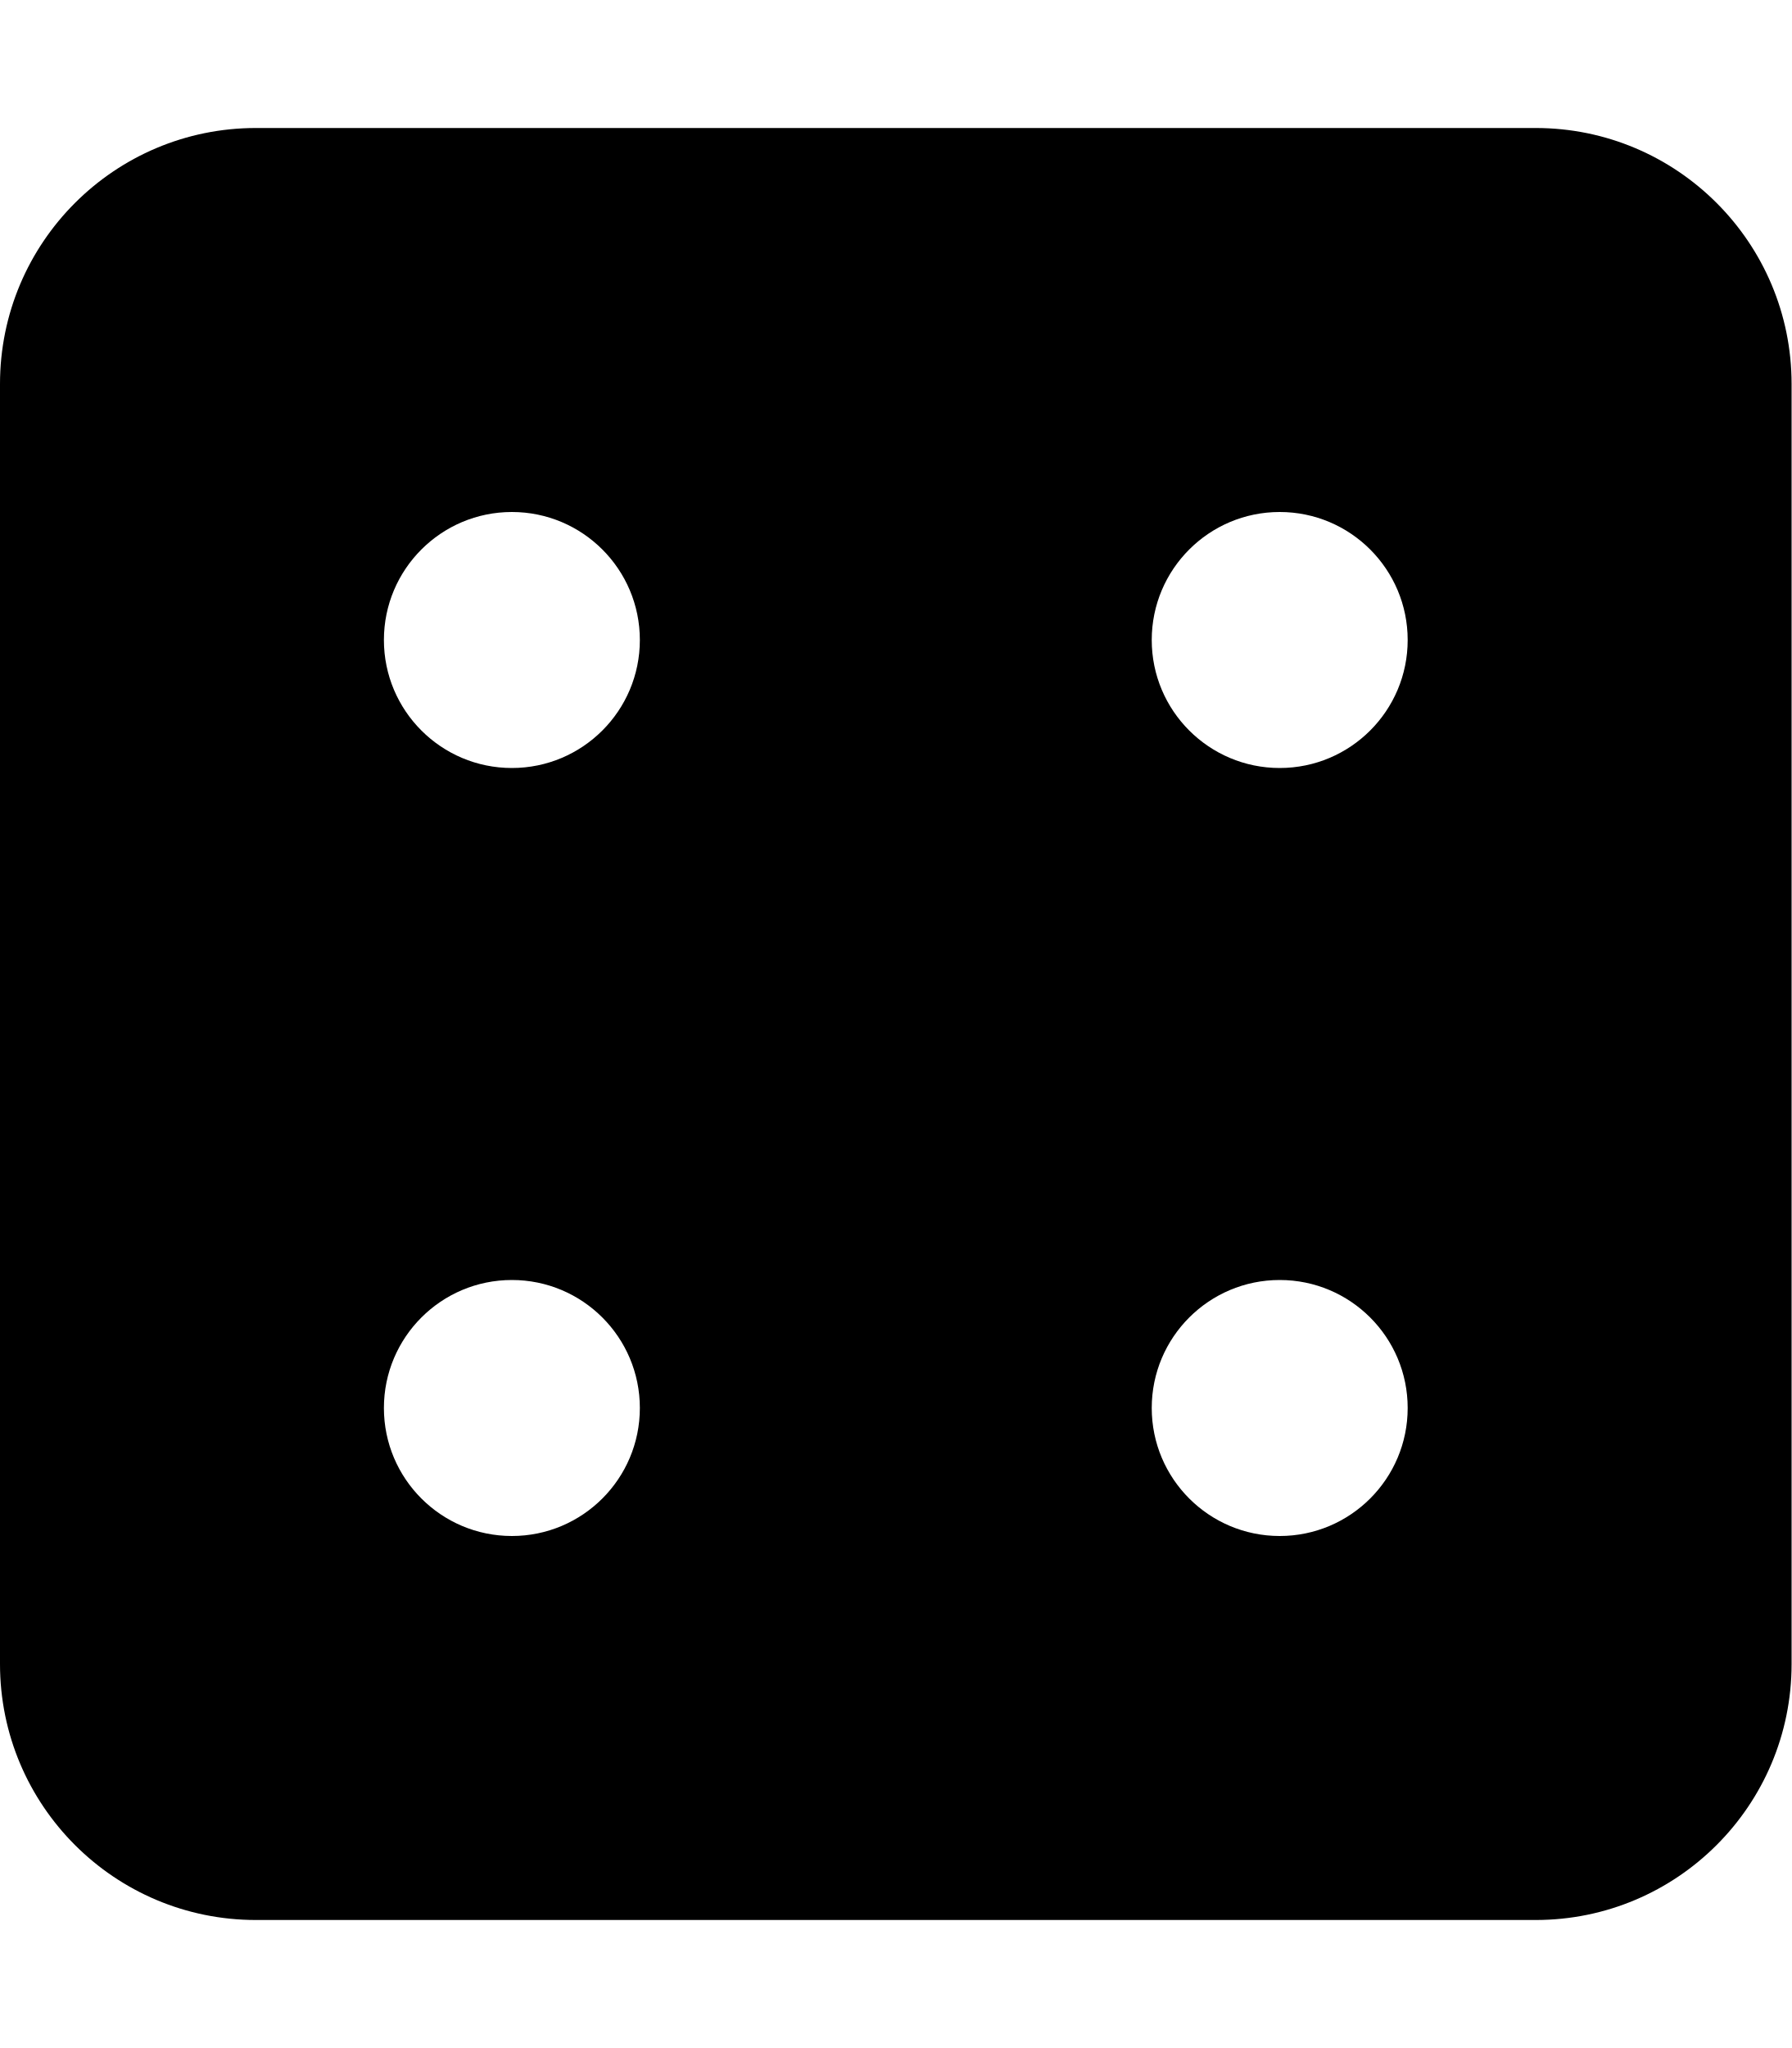
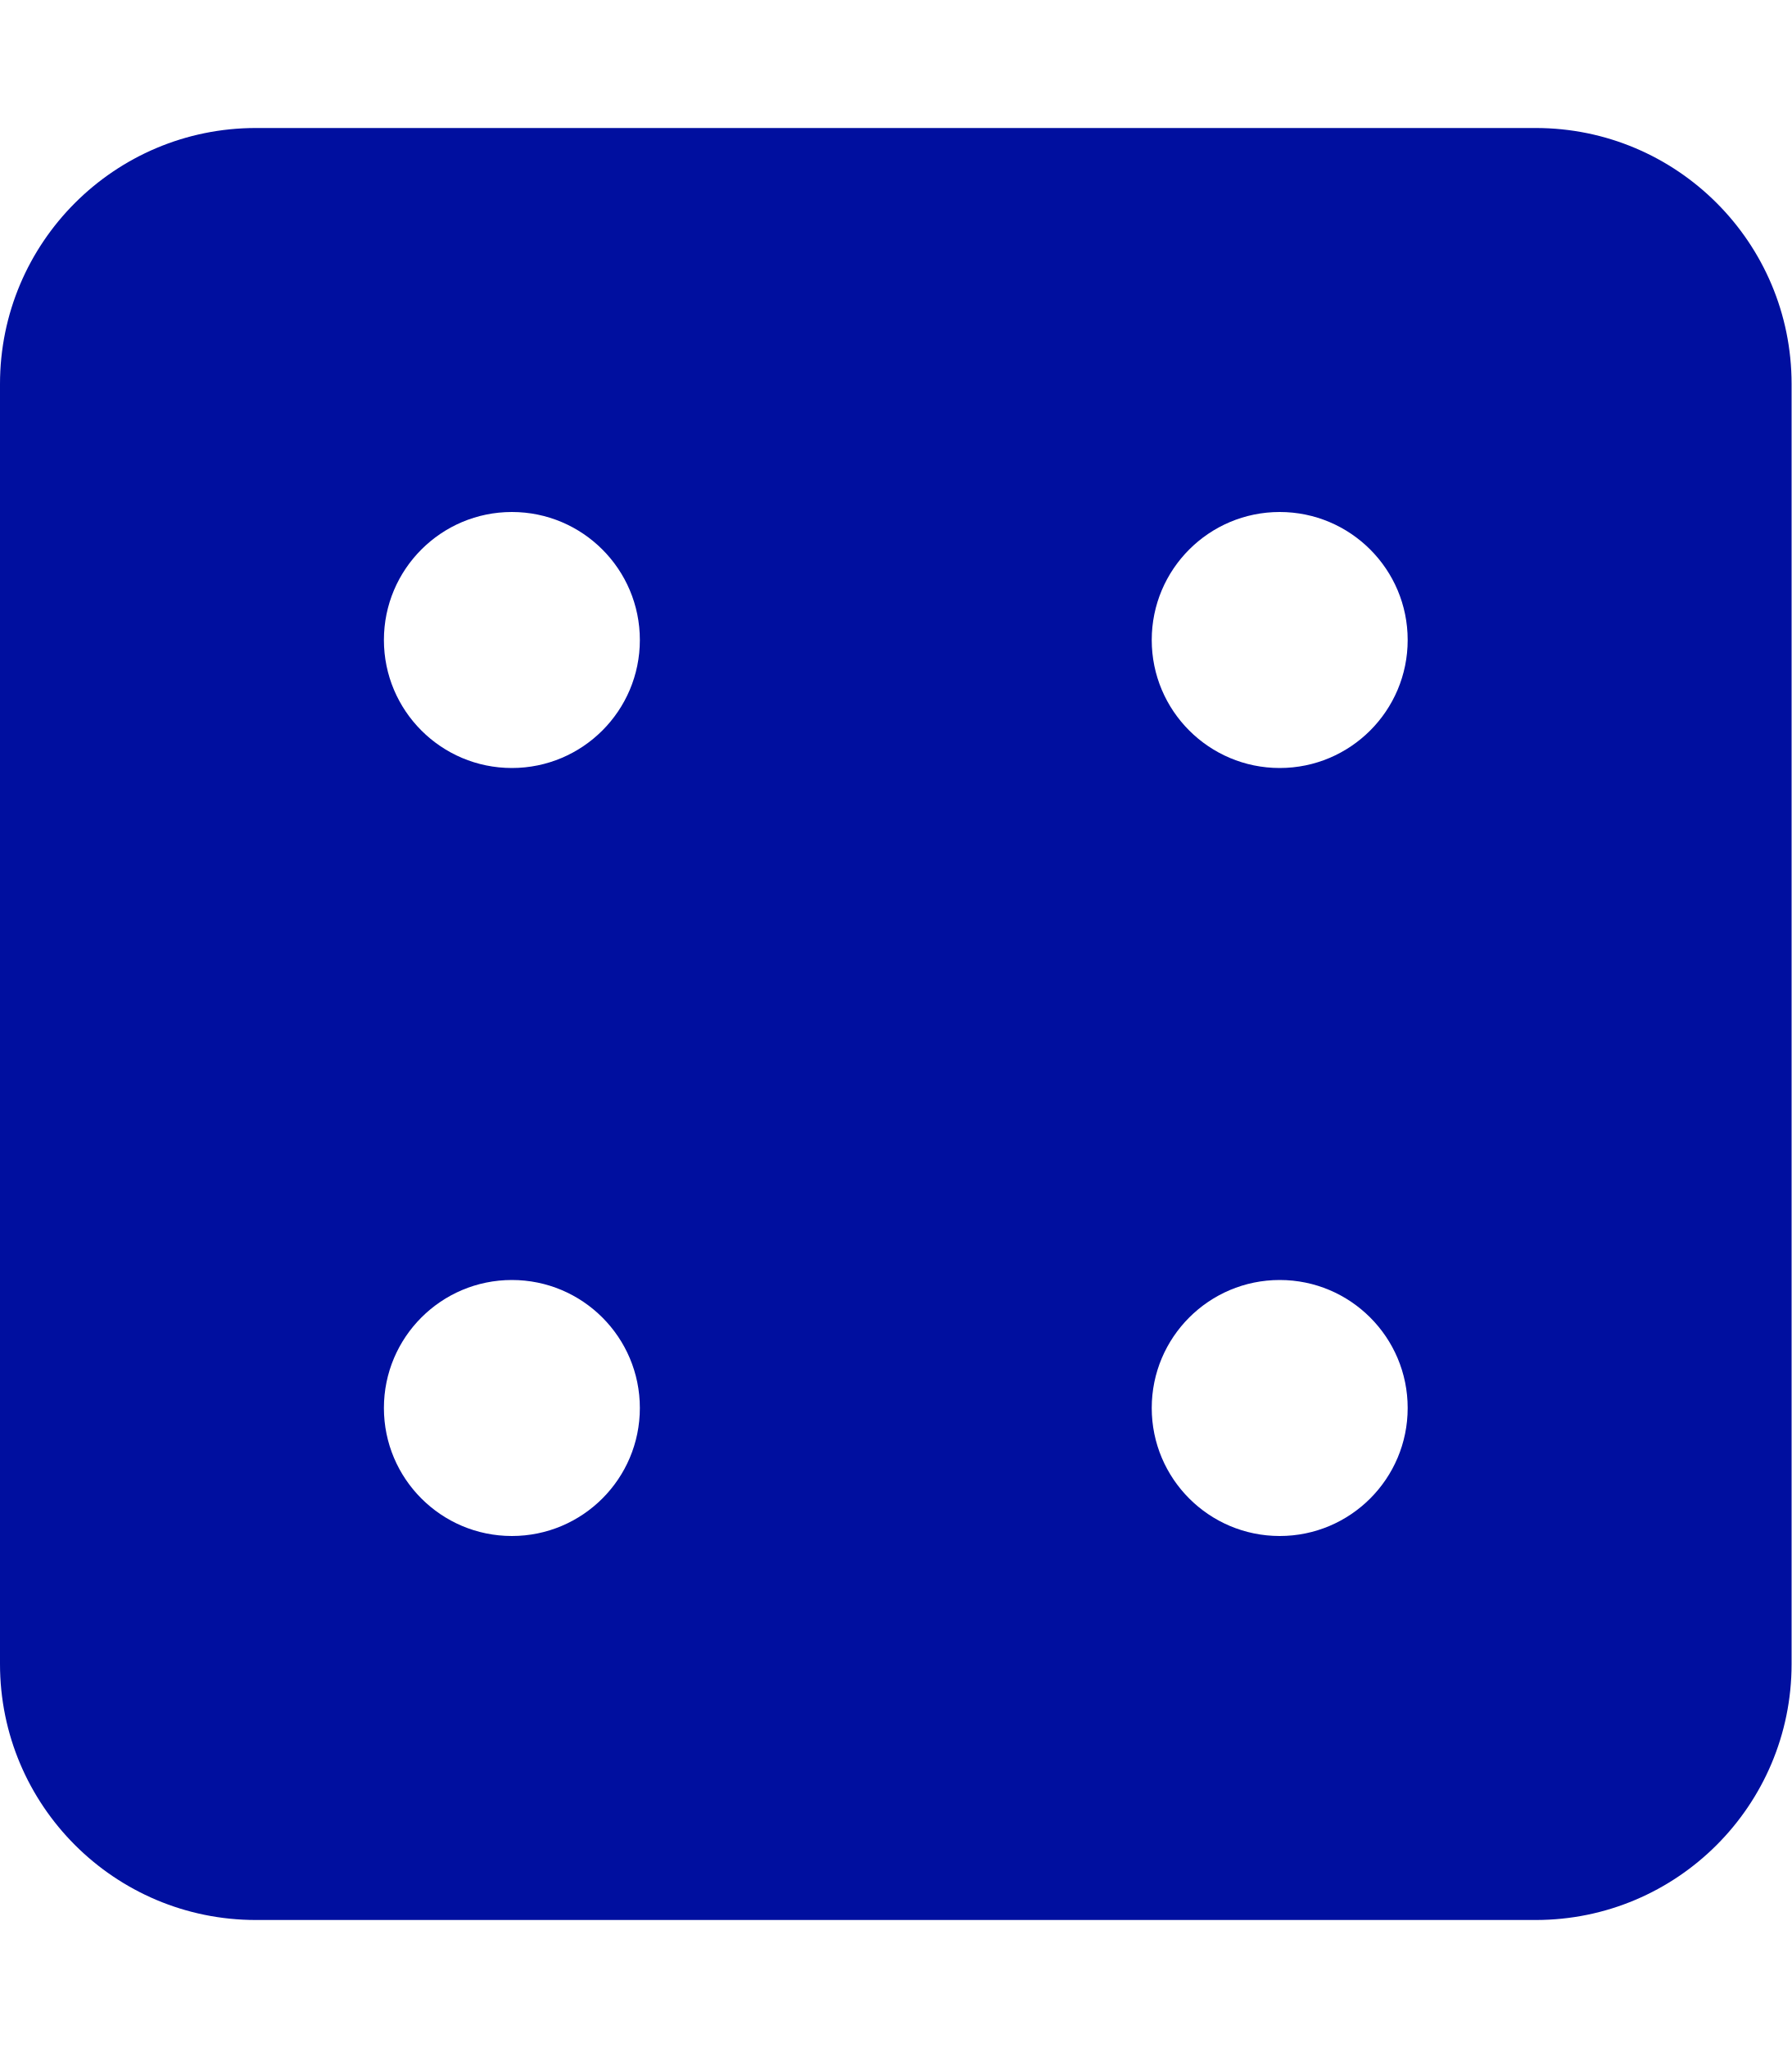
- <svg xmlns="http://www.w3.org/2000/svg" aria-hidden="true" focusable="false" data-prefix="fas" data-icon="dice-four" class="svg-inline--fa fa-dice-four fa-w-14" role="img" viewBox="0 0 448 512">
+ <svg xmlns="http://www.w3.org/2000/svg" style="color: #000F9F" aria-hidden="true" focusable="false" data-prefix="fas" data-icon="dice-four" class="svg-inline--fa fa-dice-four fa-w-14" role="img" viewBox="0 0 448 512">
  <path fill="currentColor" d="M384 32H64C28.65 32 0 60.65 0 96v320c0 35.35 28.65 64 64 64h320c35.35 0 64-28.65 64-64V96c0-35.35-28.65-64-64-64zM128 384c-17.67 0-32-14.33-32-32s14.33-32 32-32 32 14.33 32 32-14.33 32-32 32zm0-192c-17.67 0-32-14.33-32-32s14.33-32 32-32 32 14.33 32 32-14.33 32-32 32zm192 192c-17.67 0-32-14.33-32-32s14.33-32 32-32 32 14.33 32 32-14.33 32-32 32zm0-192c-17.67 0-32-14.33-32-32s14.33-32 32-32 32 14.33 32 32-14.33 32-32 32z" />
</svg>
